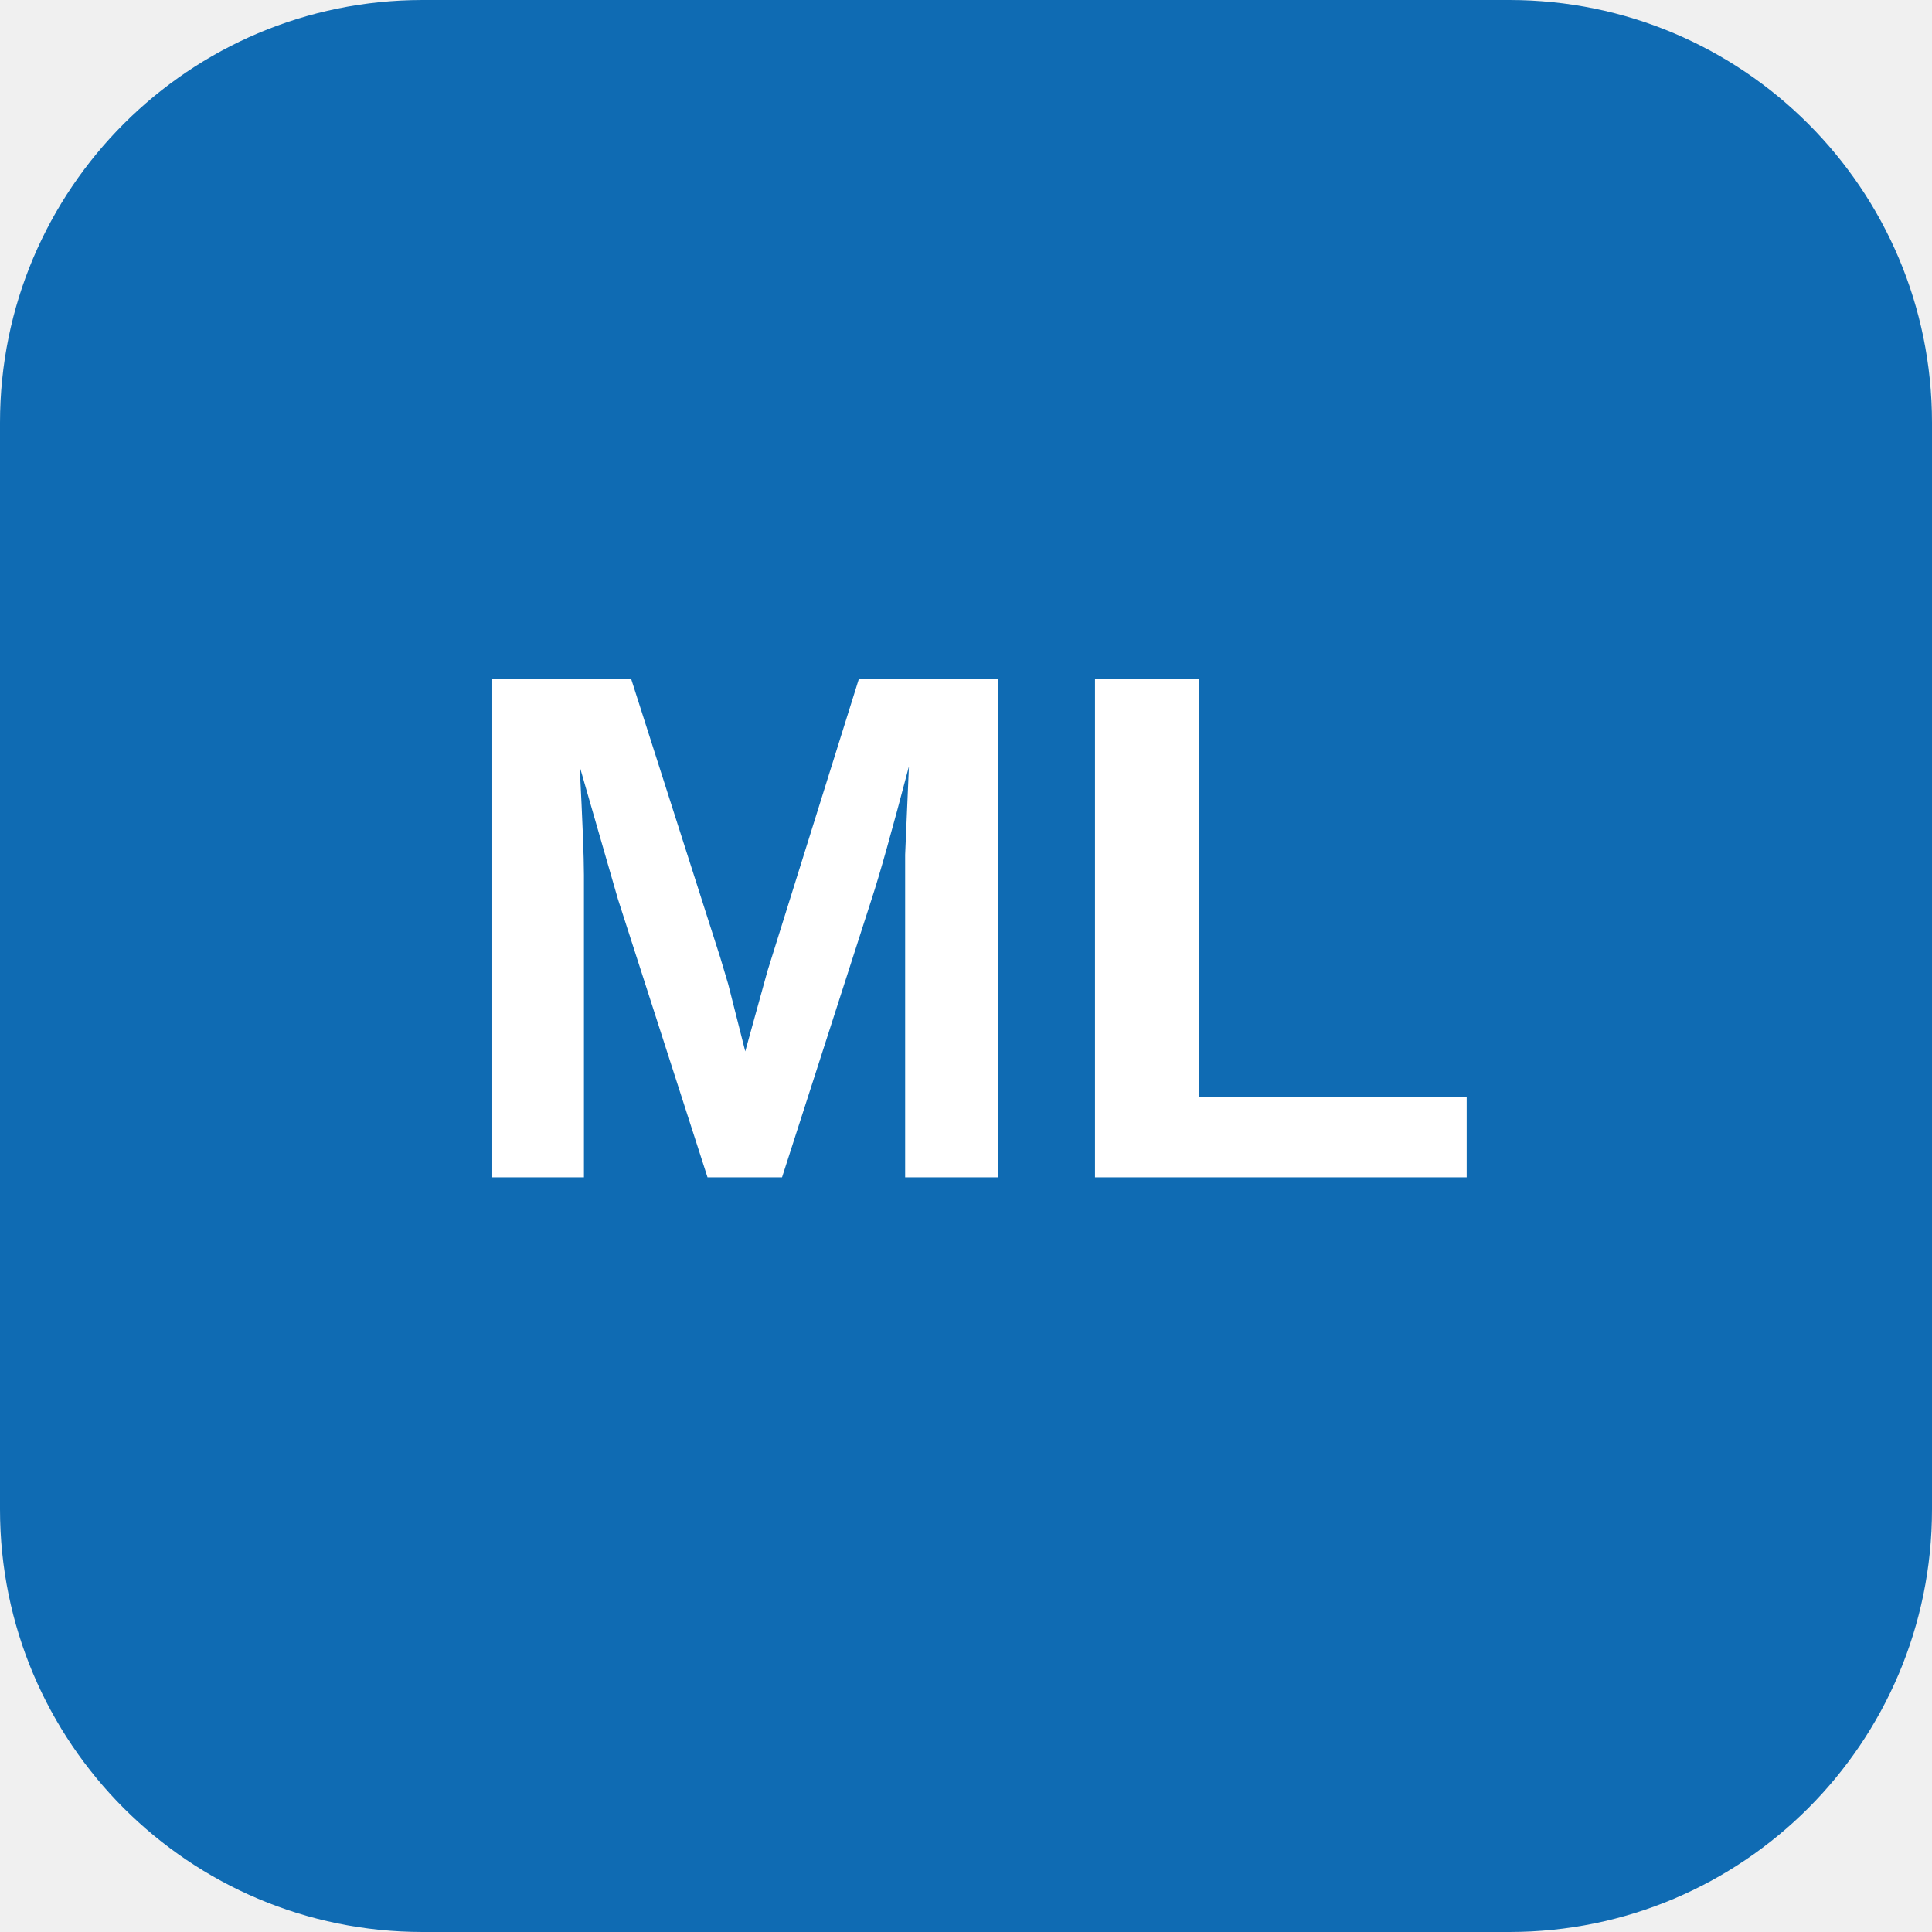
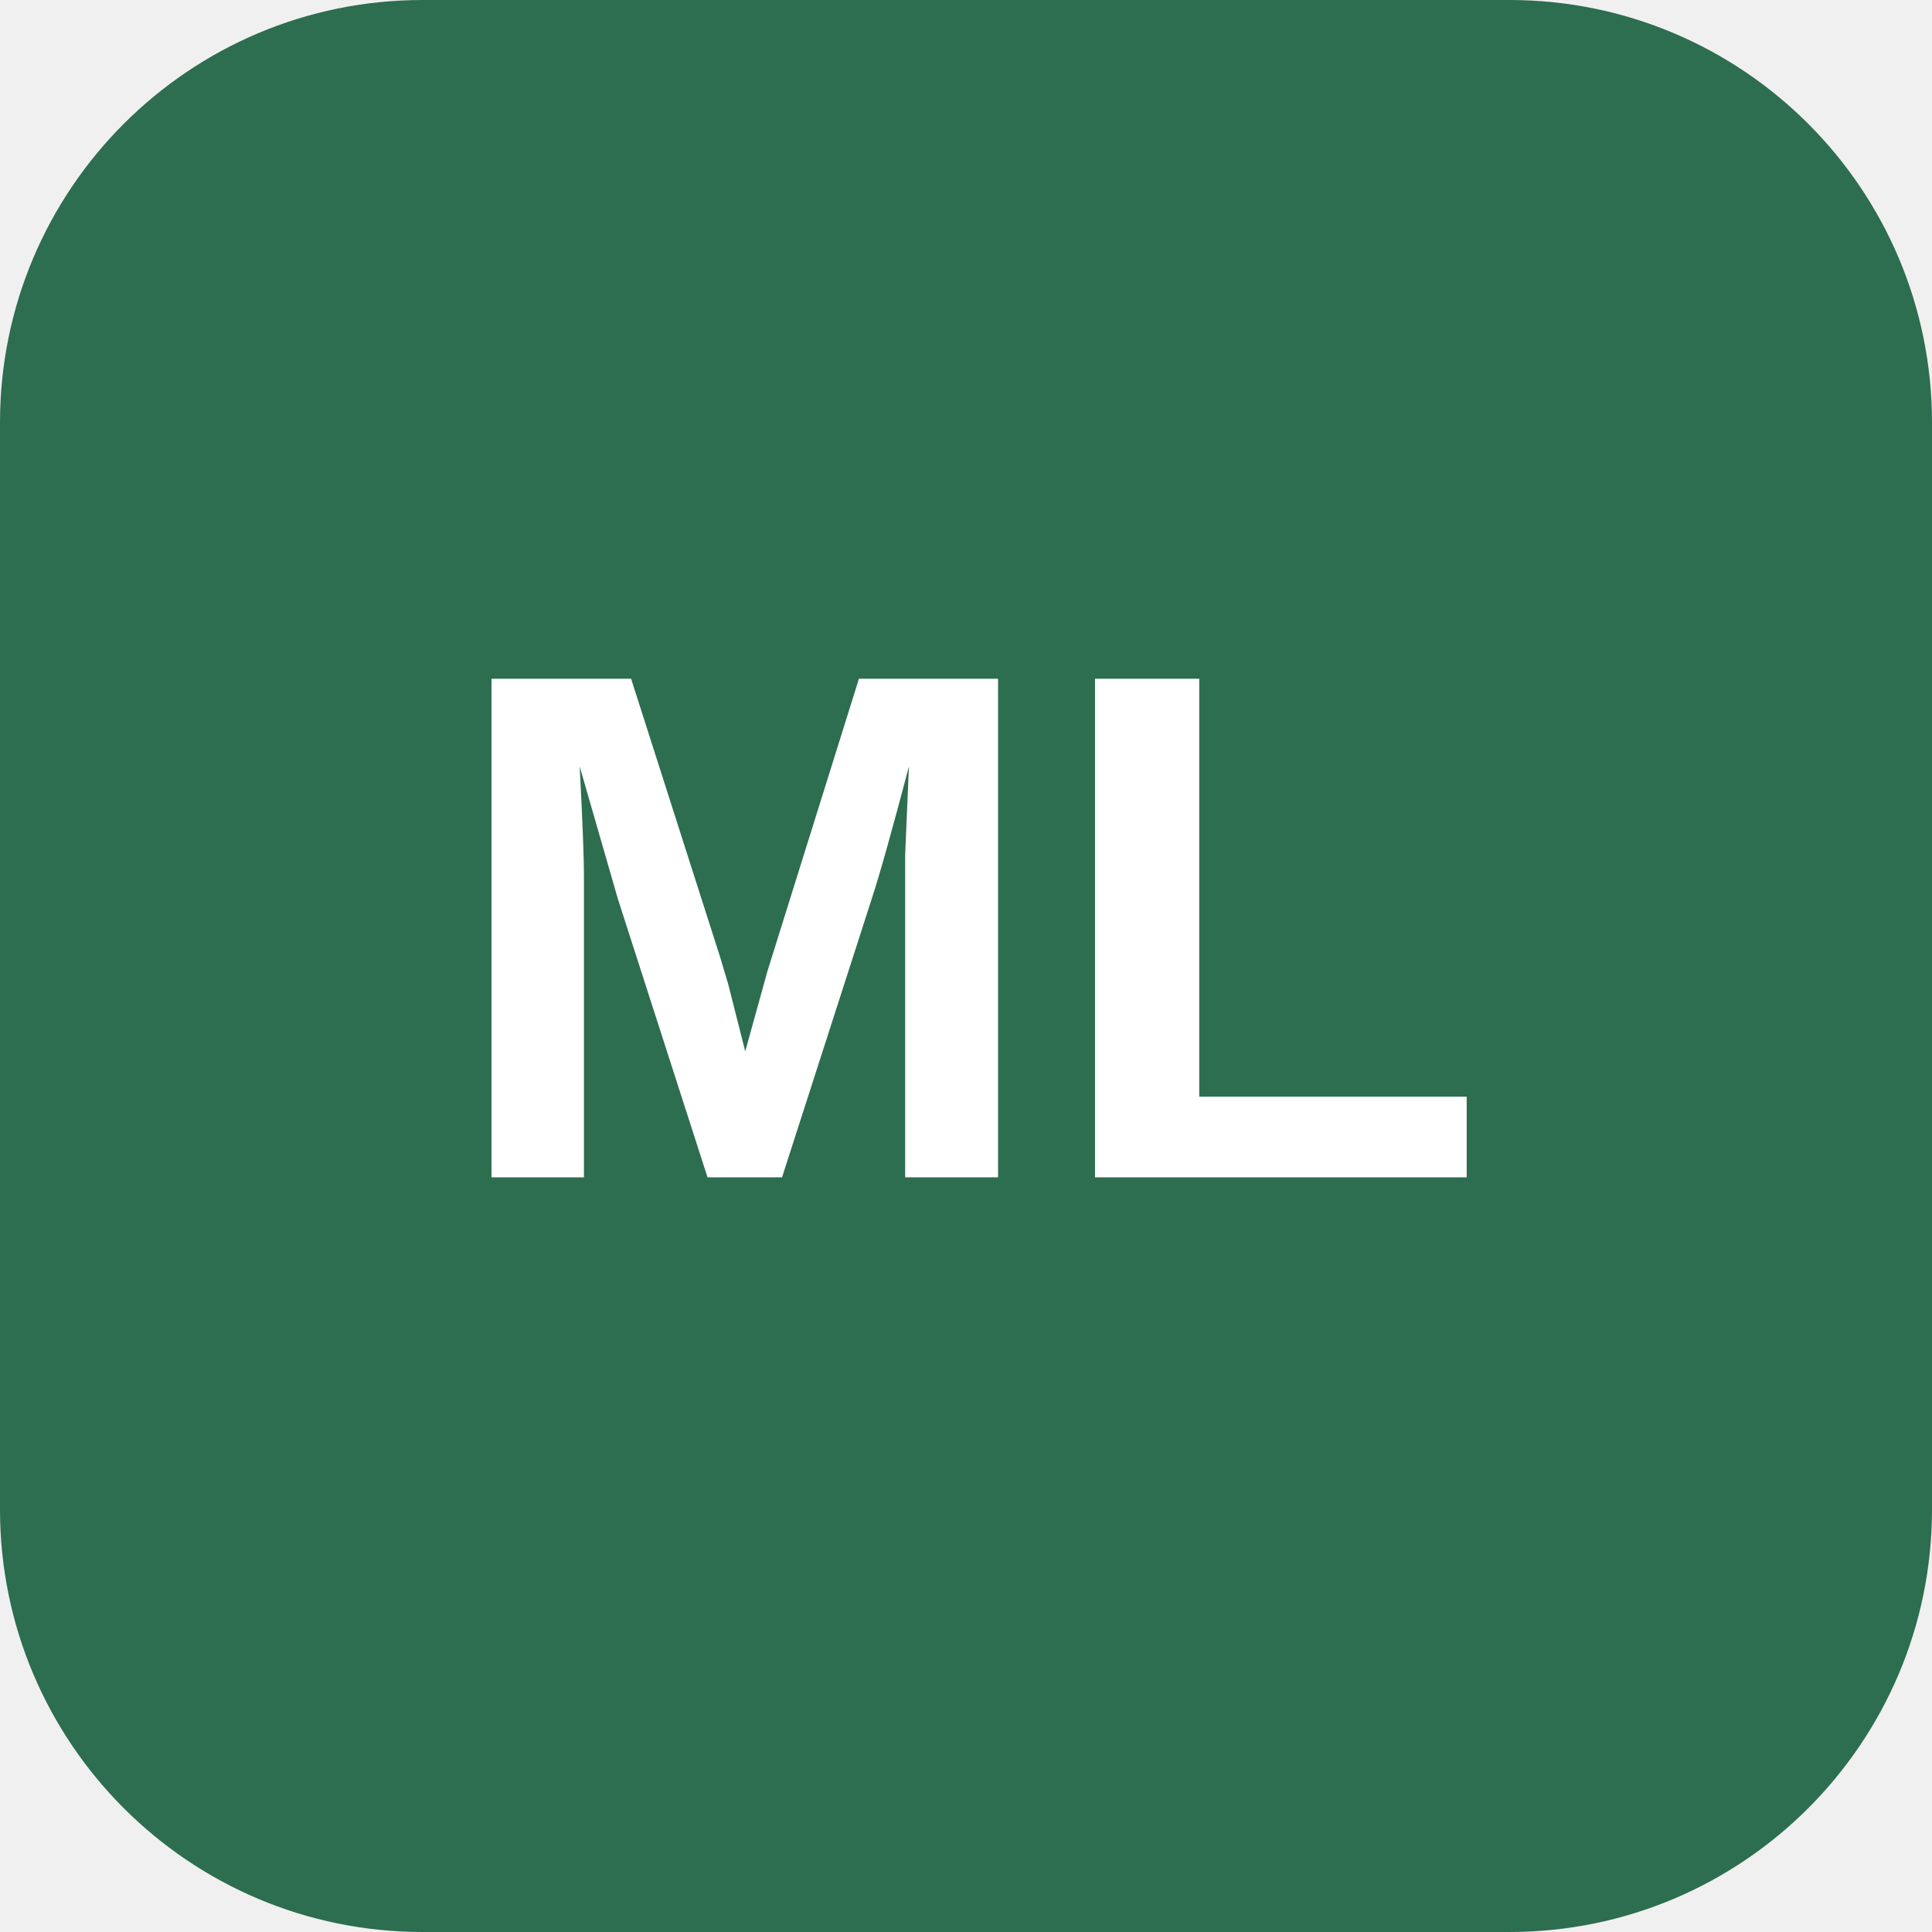
<svg xmlns="http://www.w3.org/2000/svg" viewBox="0 0 64 64">
-   <rect width="64" height="64" rx="14" fill="#0f6bb3" />
+   <rect width="64" height="64" rx="14" fill="#2d6d50" />
  <text x="32" y="39" text-anchor="middle" font-family="Arial, Helvetica, sans-serif" font-size="24" font-weight="700" fill="#ffffff">ML</text>
</svg>
